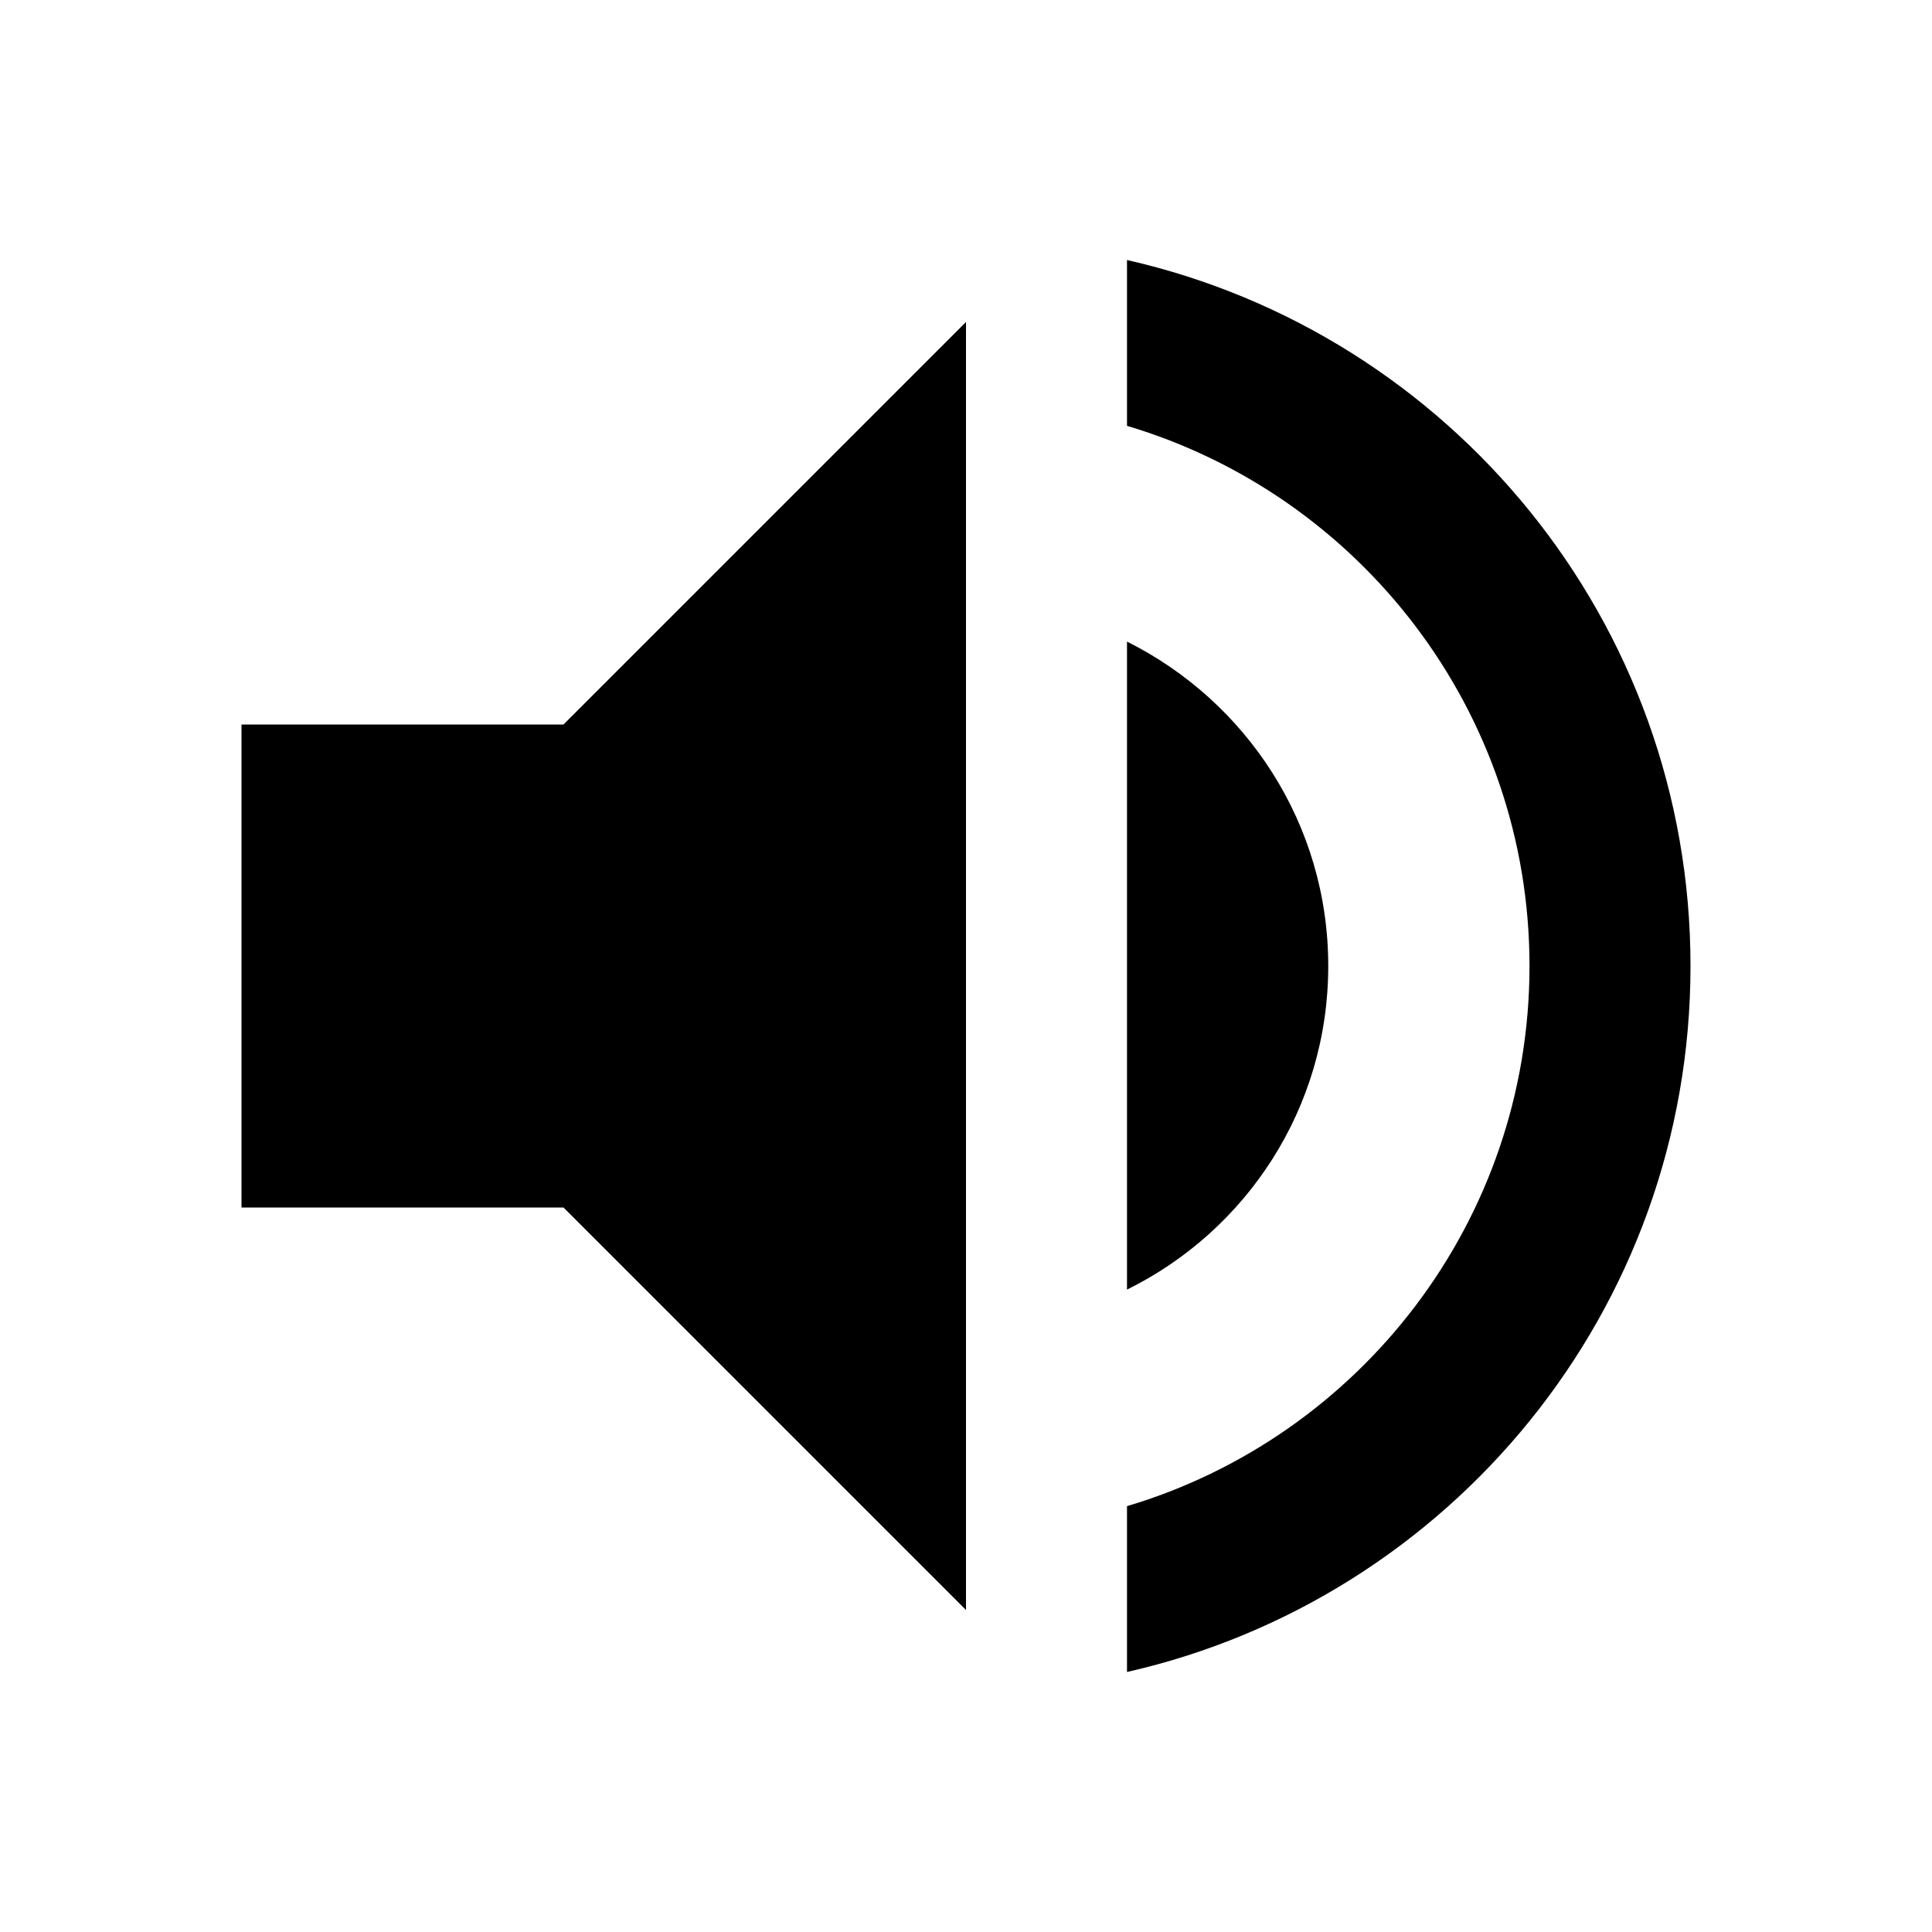
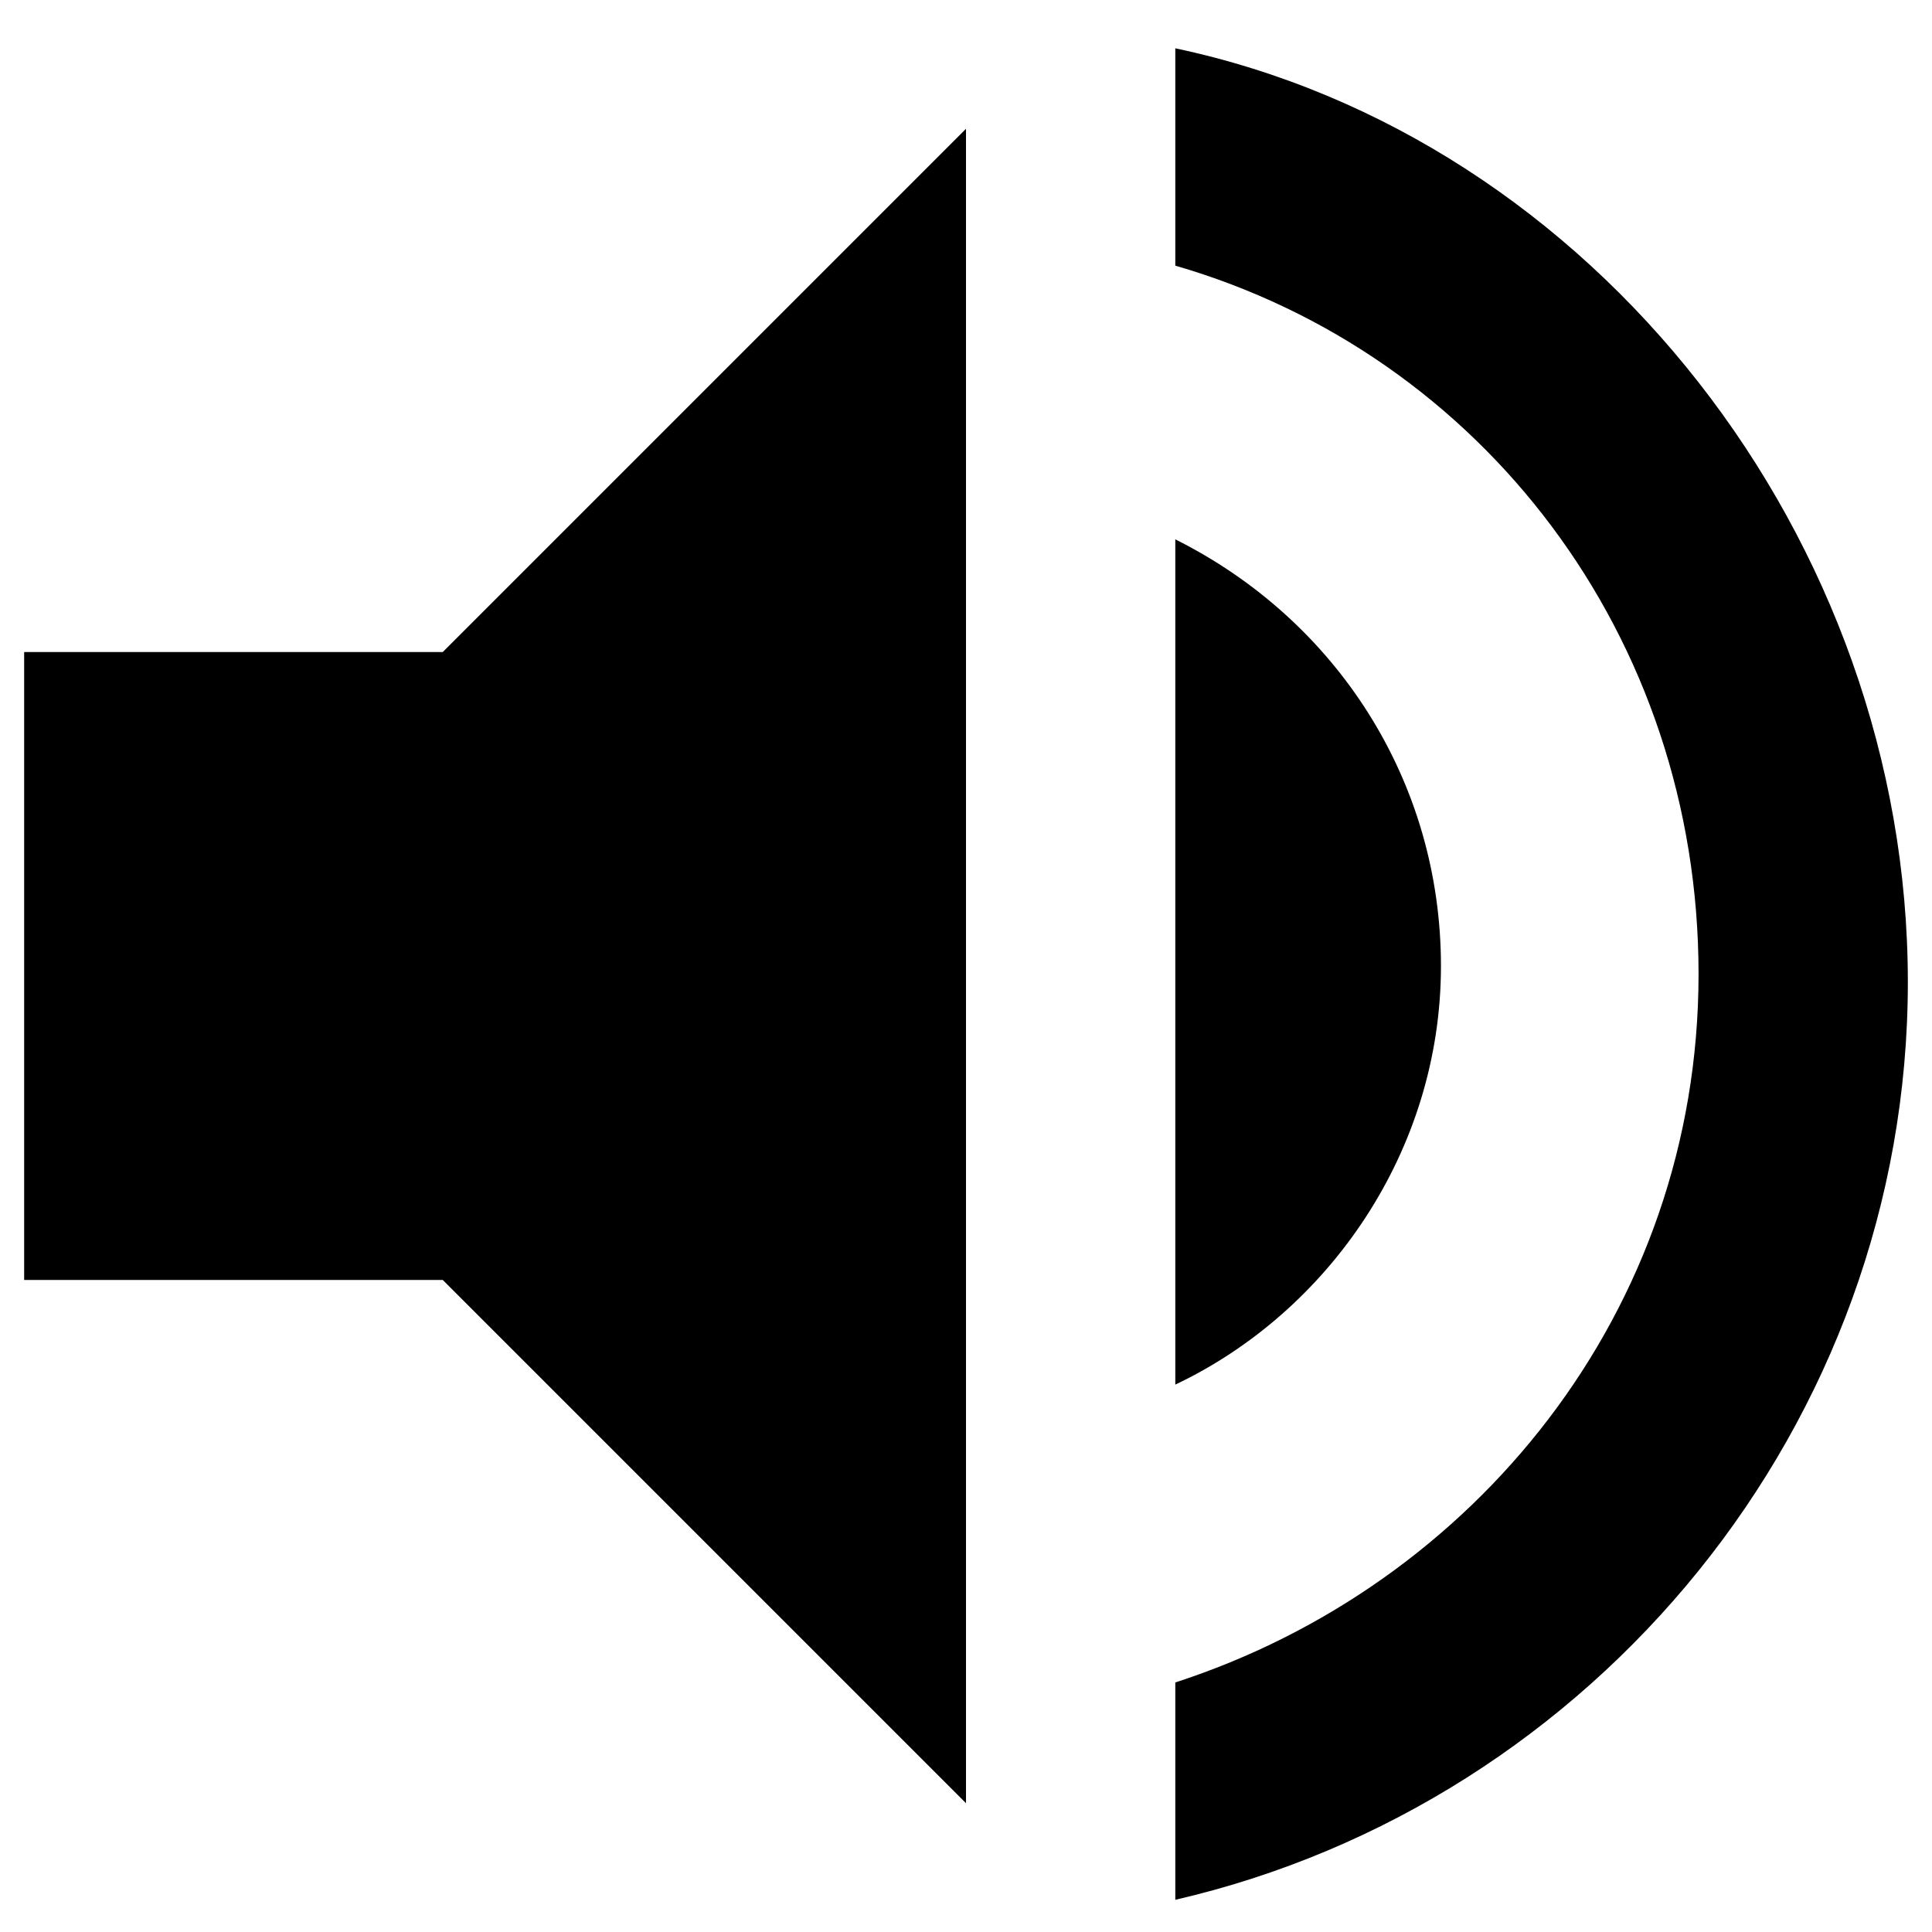
- <svg xmlns="http://www.w3.org/2000/svg" height="24px" viewBox="0 0 24 24" width="24px" fill="#000000">
-   <path d="M0 0h24v24H0z" fill="none" />
-   <path d="M3 9v6h4l5 5V4L7 9H3zm13.5 3c0-1.77-1.02-3.29-2.5-4.03v8.05c1.48-.73 2.5-2.25 2.5-4.02zM14 3.23v2.06c2.89.86 5 3.54 5 6.71s-2.11 5.85-5 6.71v2.06c4.01-.91 7-4.49 7-8.77s-2.99-7.86-7-8.77z" />
+ <svg xmlns="http://www.w3.org/2000/svg" version="1.1" id="Layer_1" x="0px" y="0px" viewBox="0 0 24 24" style="enable-background:new 0 0 24 24;" xml:space="preserve">
+   <path d="M0.3,8.1v7.8h5.2l6.5,6.5V1.6L5.5,8.1H0.3z M17.9,12c0-2.3-1.3-4.3-3.3-5.3v10.5C16.5,16.3,17.9,14.3,17.9,12z M14.6,0.6  v2.7c3.8,1.1,6.5,4.6,6.5,8.8s-2.8,7.6-6.5,8.8v2.7c5.2-1.2,9.1-5.9,9.1-11.4S19.8,1.7,14.6,0.6z" />
</svg>
